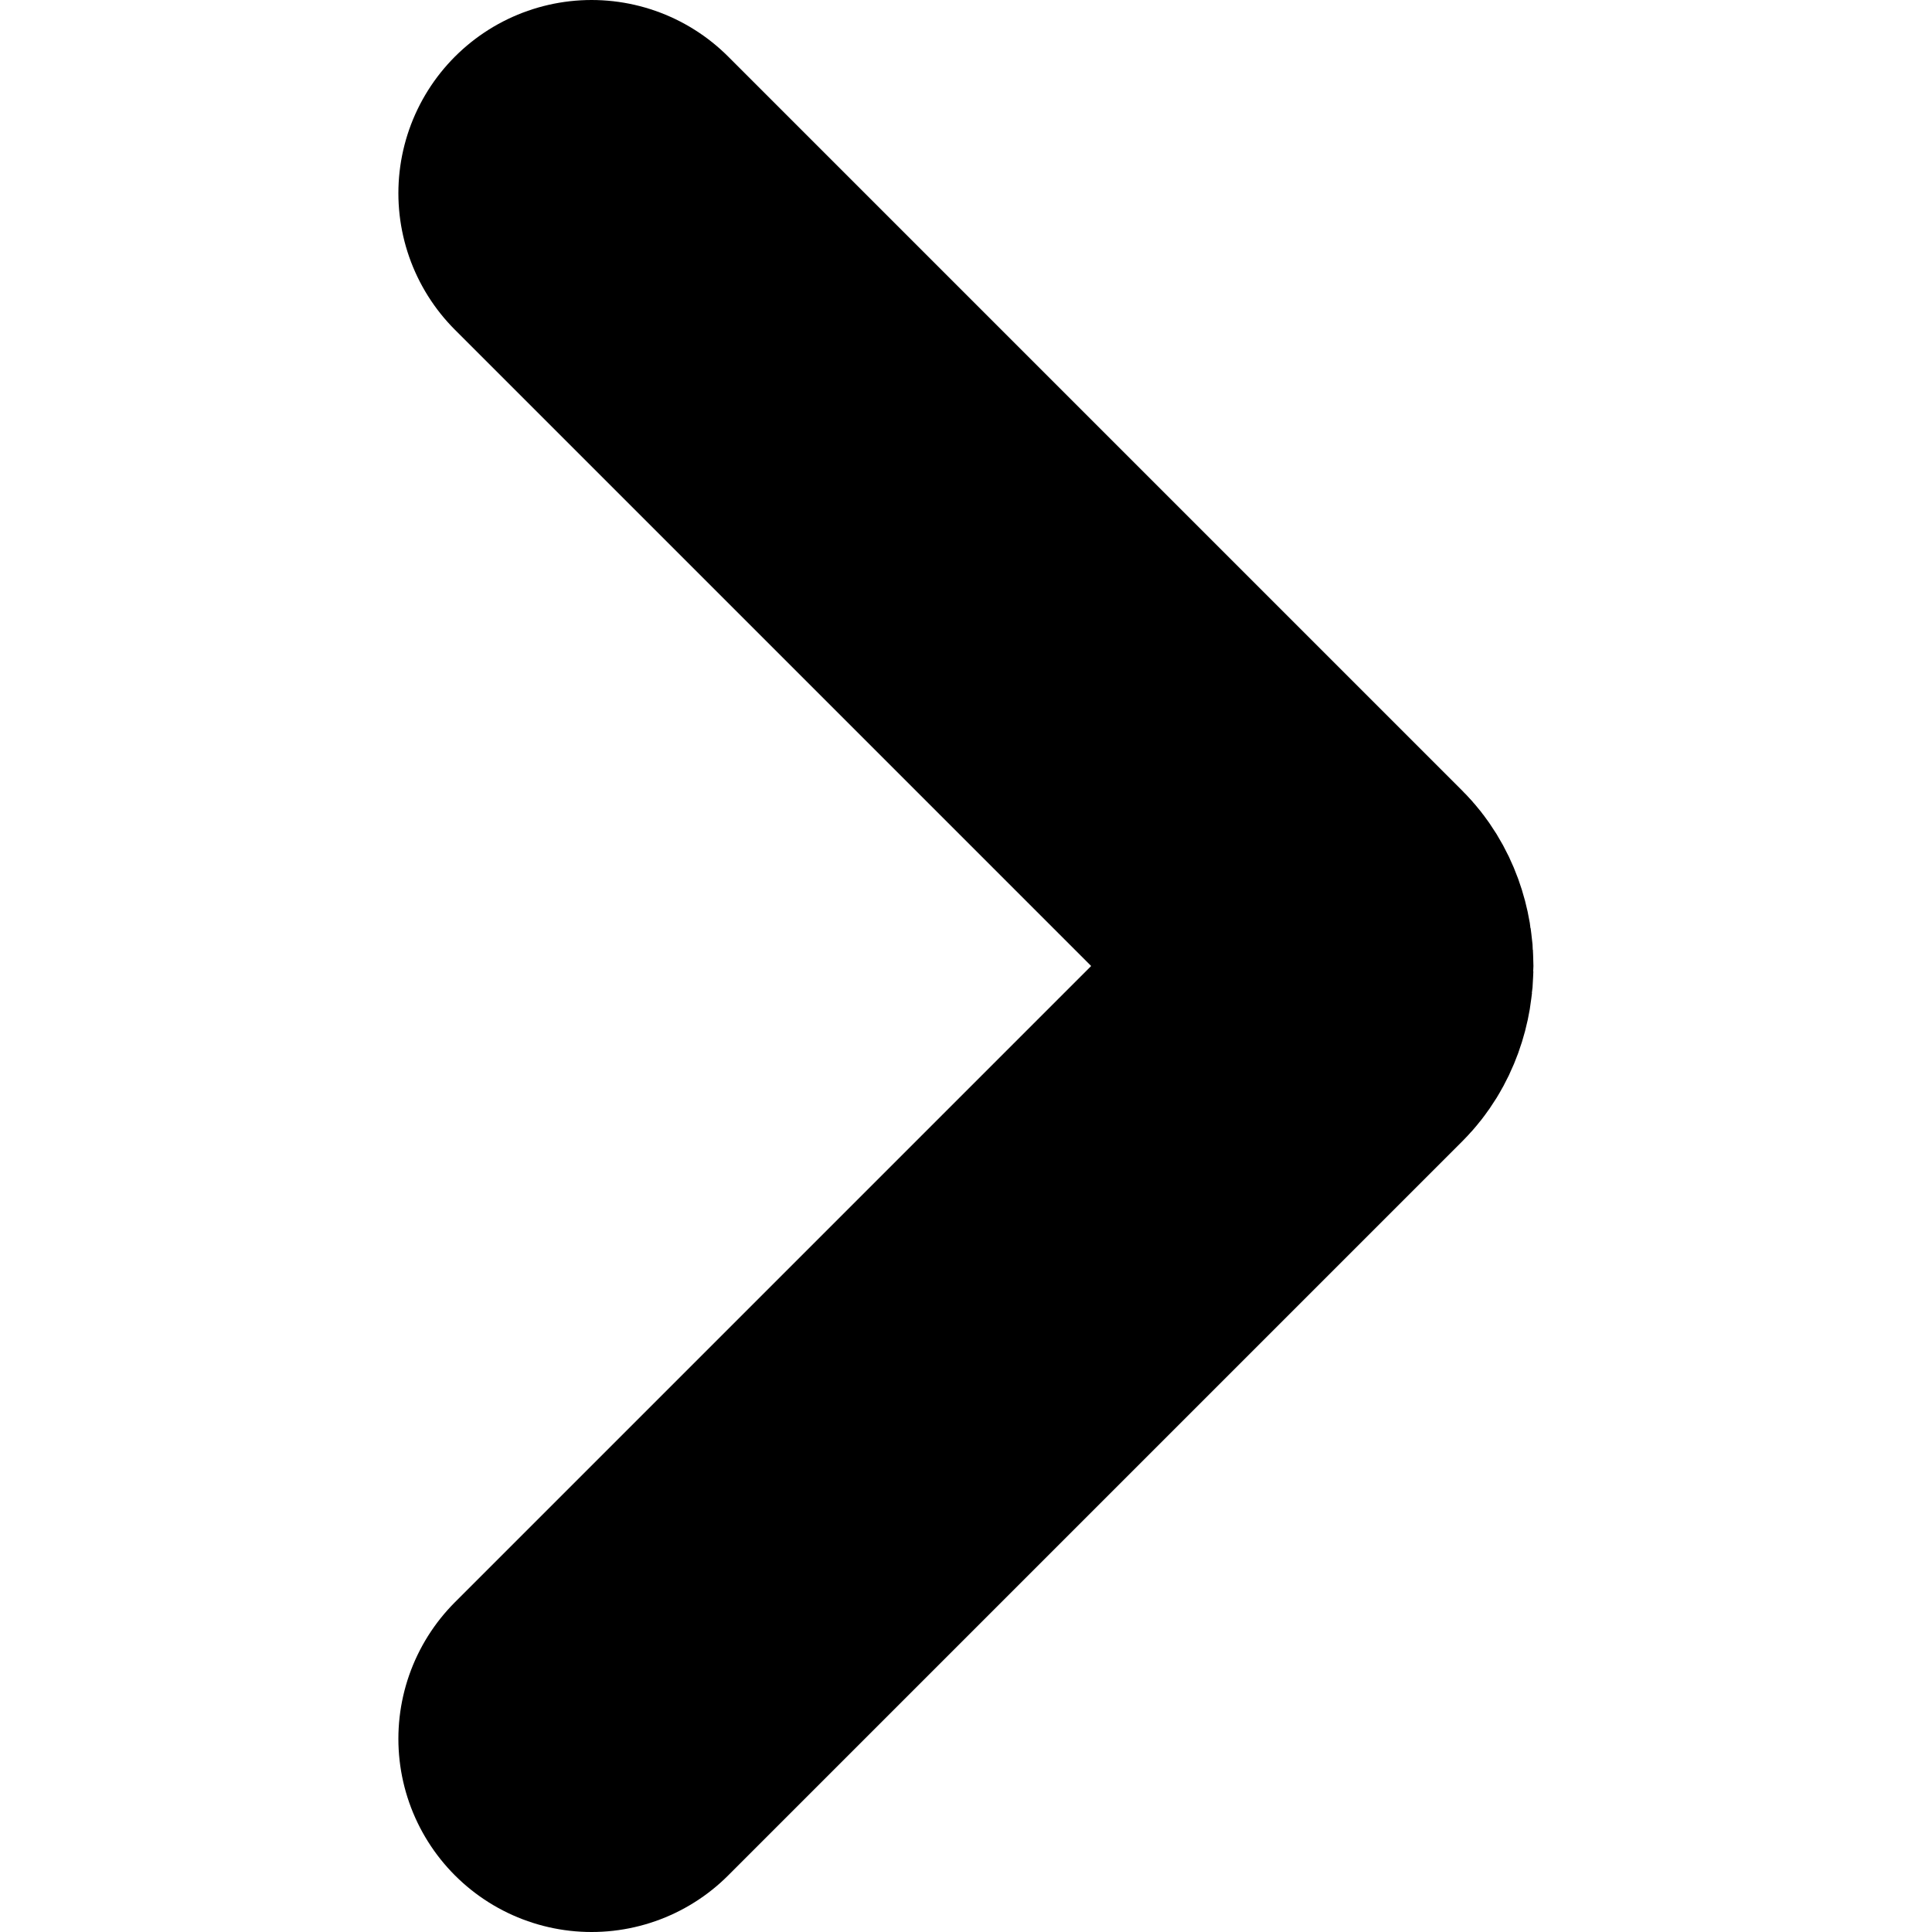
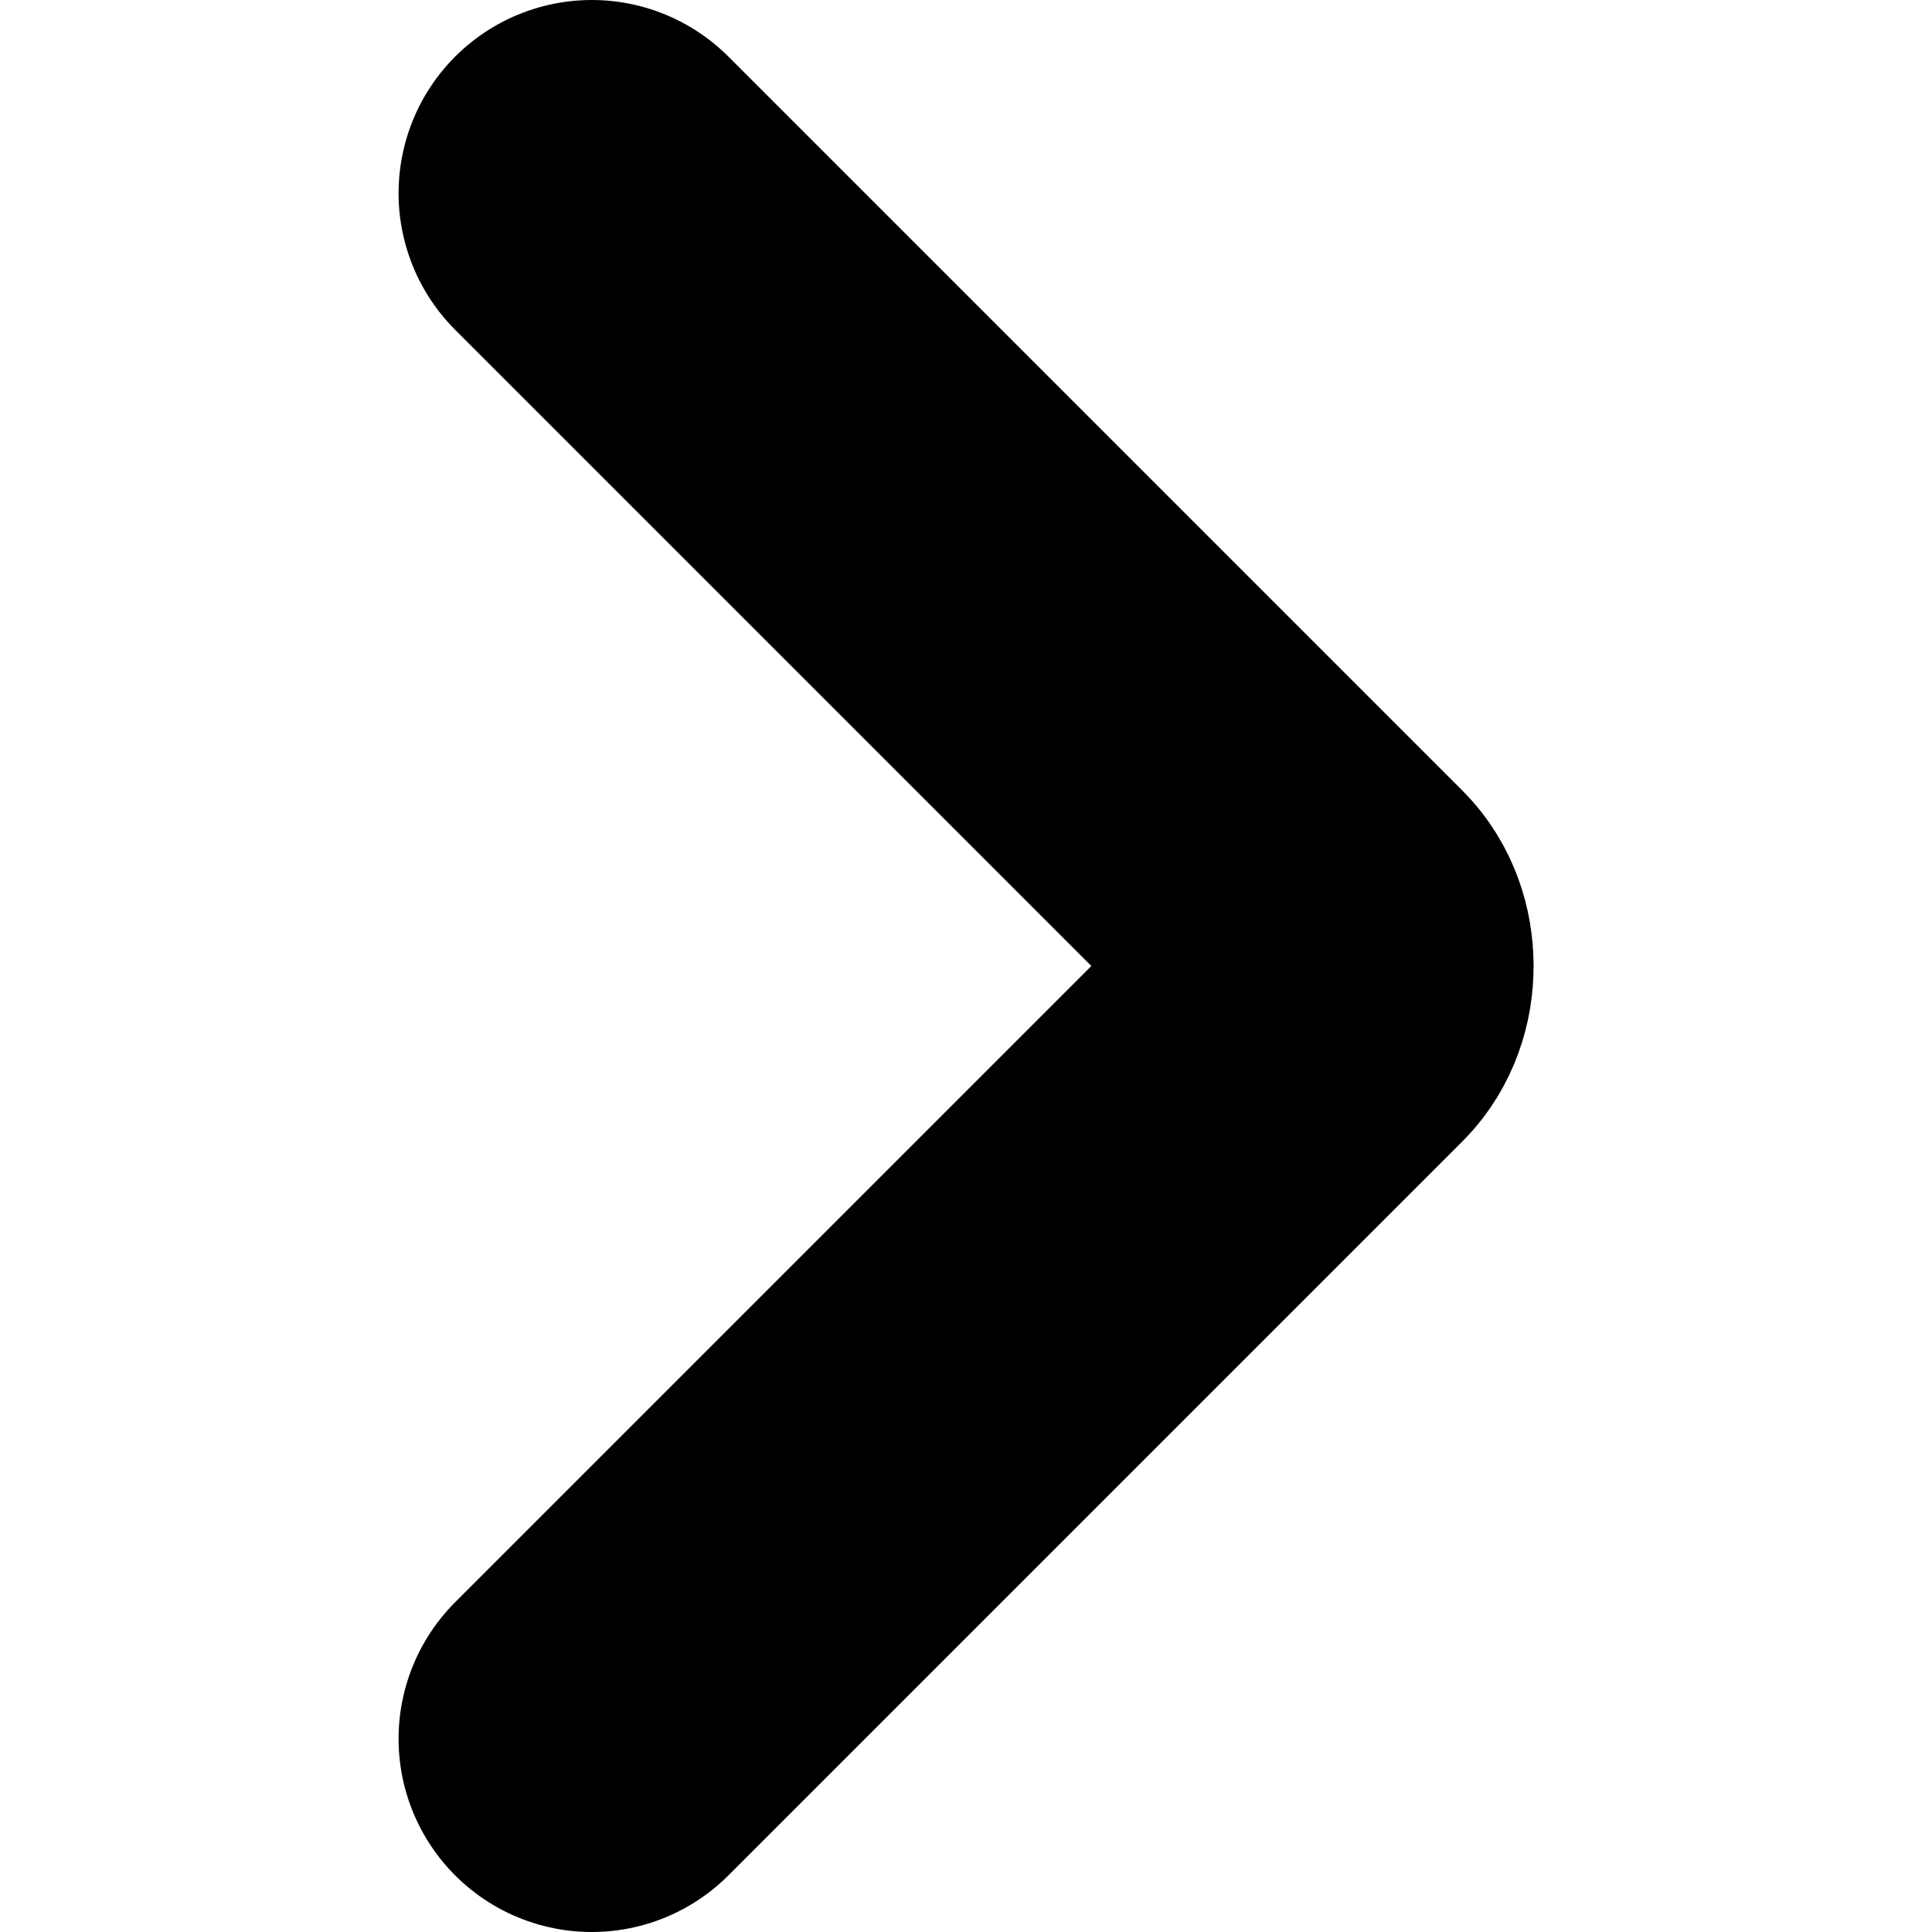
- <svg xmlns="http://www.w3.org/2000/svg" version="1.1" id="chevron-right-small" x="0px" y="0px" viewBox="0 0 10 10" enable-background="new 0 0 10 10" xml:space="preserve">
-   <path fill="none" stroke="currentColor" stroke-width="2" stroke-linecap="round" stroke-linejoin="round" d="M3.062,1l3.8,3.8  c0.1,0.1,0.1,0.3,0,0.4l-3.8,3.8" />
+ <svg xmlns="http://www.w3.org/2000/svg" version="1.1" id="chevron-right-small" x="0" y="0" viewBox="0 0 10 10" xml:space="preserve">
+   <path fill="none" stroke="currentColor" stroke-width="2" stroke-linecap="round" stroke-linejoin="round" d="M3.063 1l3.8 3.8c.1.1.1.3 0 .4L3.063 9" />
</svg>
